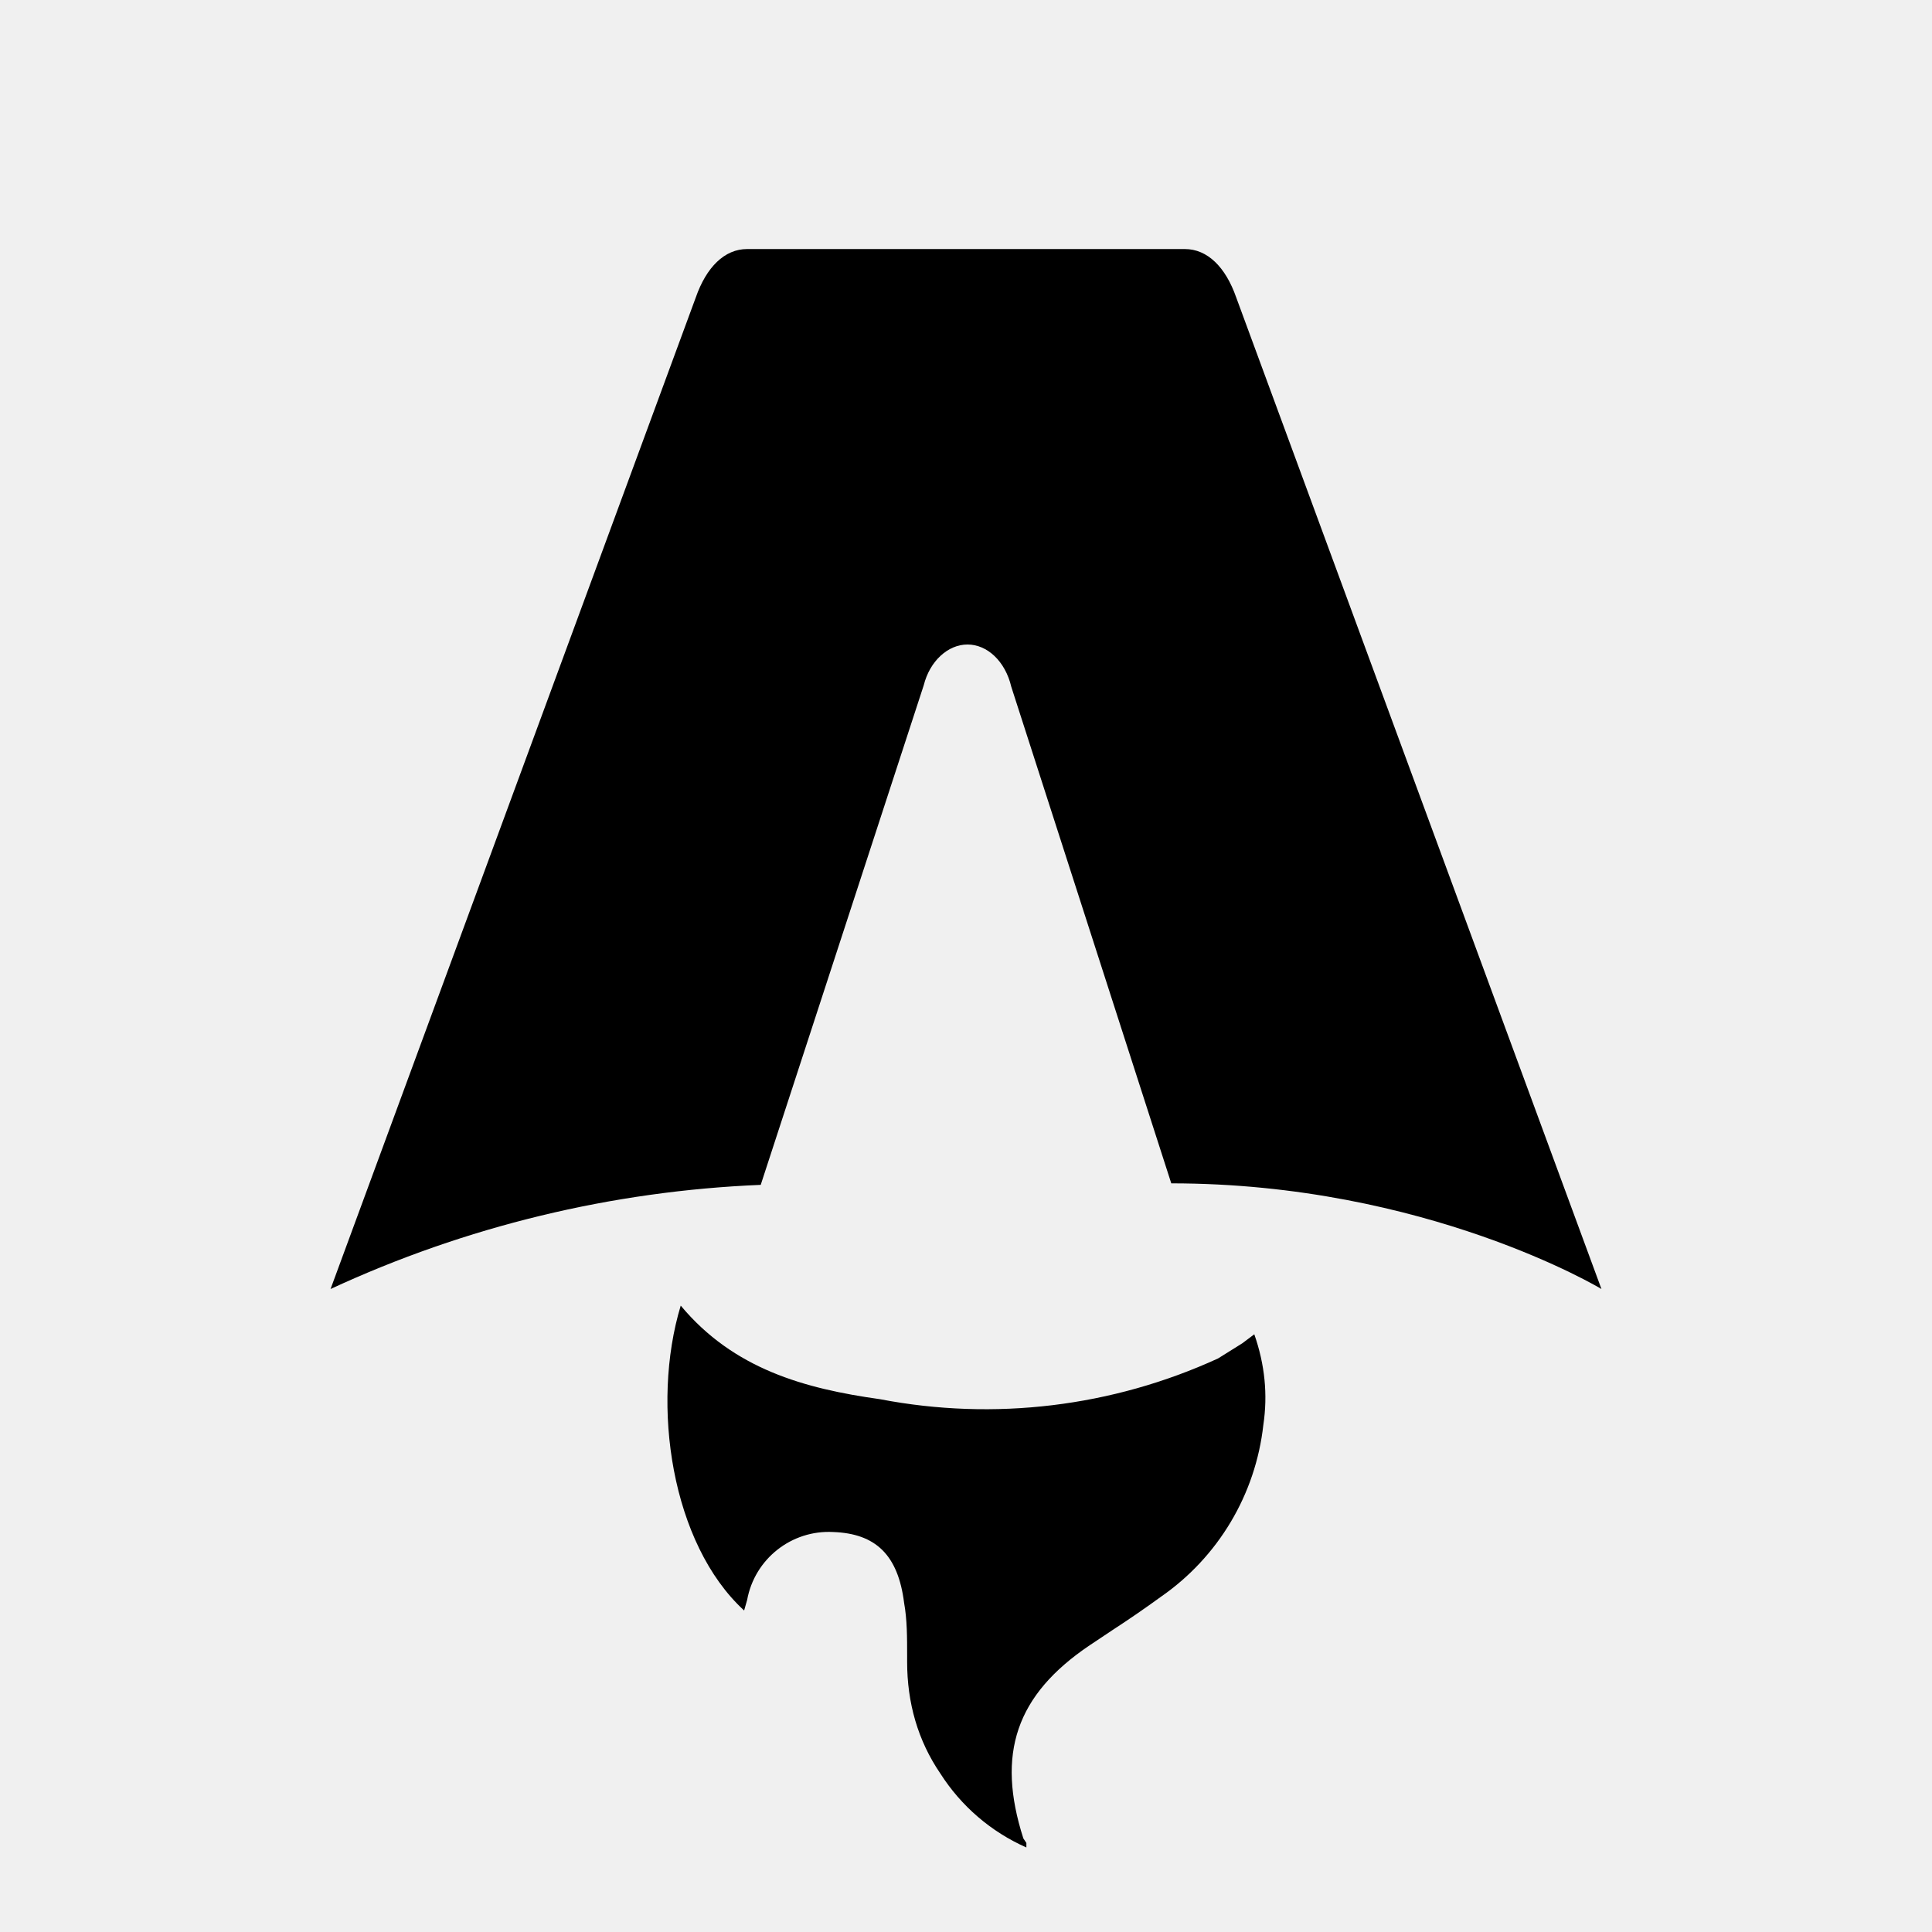
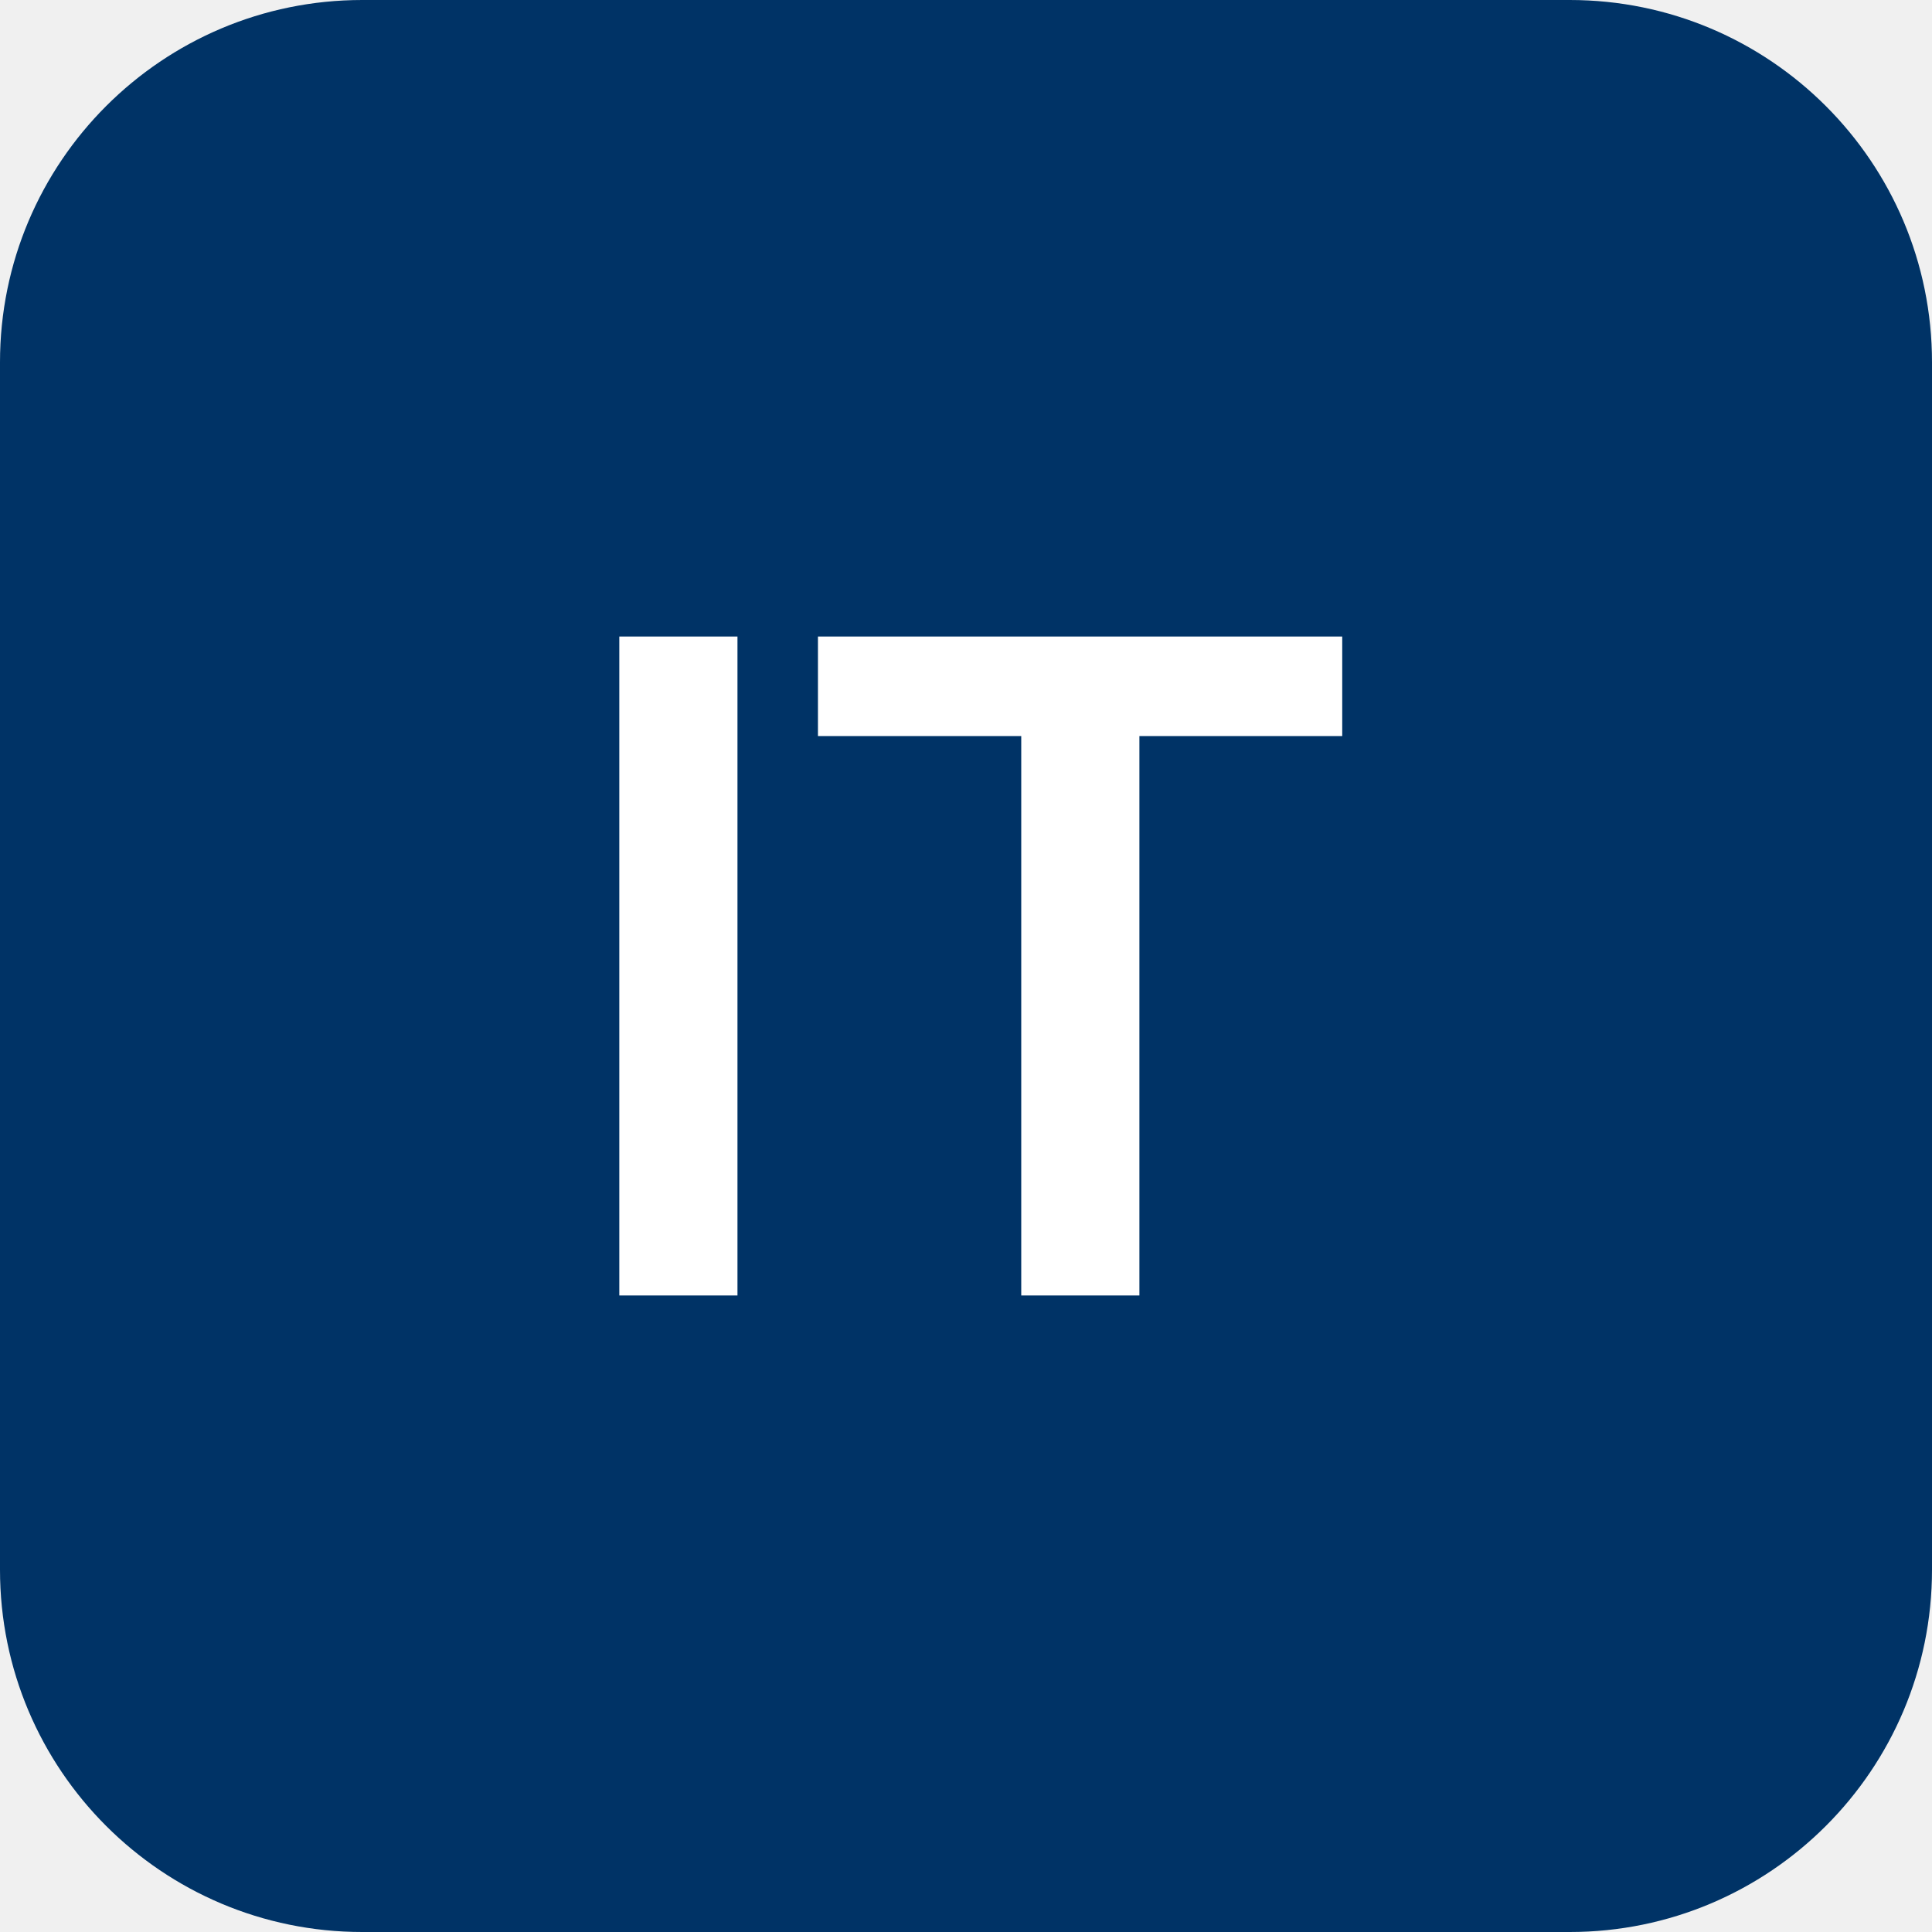
- <svg xmlns="http://www.w3.org/2000/svg" fill="none" viewBox="0 0 128 128">
-   <path d="M50.4 78.5a75.1 75.1 0 0 0-28.5 6.9l24.2-65.7c.7-2 1.9-3.2 3.4-3.2h29c1.5 0 2.7 1.2 3.4 3.2l24.2 65.7s-11.6-7-28.5-7L67 45.5c-.4-1.7-1.6-2.8-2.9-2.8-1.3 0-2.5 1.1-2.9 2.7L50.4 78.5Zm-1.1 28.2Zm-4.2-20.2c-2 6.6-.6 15.8 4.2 20.2a17.5 17.5 0 0 1 .2-.7 5.5 5.5 0 0 1 5.7-4.5c2.8.1 4.3 1.5 4.7 4.7.2 1.1.2 2.3.2 3.5v.4c0 2.7.7 5.2 2.2 7.4a13 13 0 0 0 5.7 4.9v-.3l-.2-.3c-1.8-5.6-.5-9.5 4.4-12.8l1.5-1a73 73 0 0 0 3.2-2.2 16 16 0 0 0 6.8-11.4c.3-2 .1-4-.6-6l-.8.6-1.6 1a37 37 0 0 1-22.4 2.7c-5-.7-9.7-2-13.2-6.2Z" />
-   <style>
-         path { fill: #000; }
-         @media (prefers-color-scheme: dark) {
-             path { fill: #FFF; }
-         }
-     </style>
+ <svg xmlns="http://www.w3.org/2000/svg" viewBox="0 0 128 128" role="img" aria-label="Immanuel Trummer">
+   <rect width="128" height="128" rx="24" fill="#003366" />
+   <text x="64" y="64" text-anchor="middle" dominant-baseline="central" font-family="system-ui, -apple-system, sans-serif" font-size="60" font-weight="600" fill="#ffffff" letter-spacing="-1.5">IT</text>
</svg>
